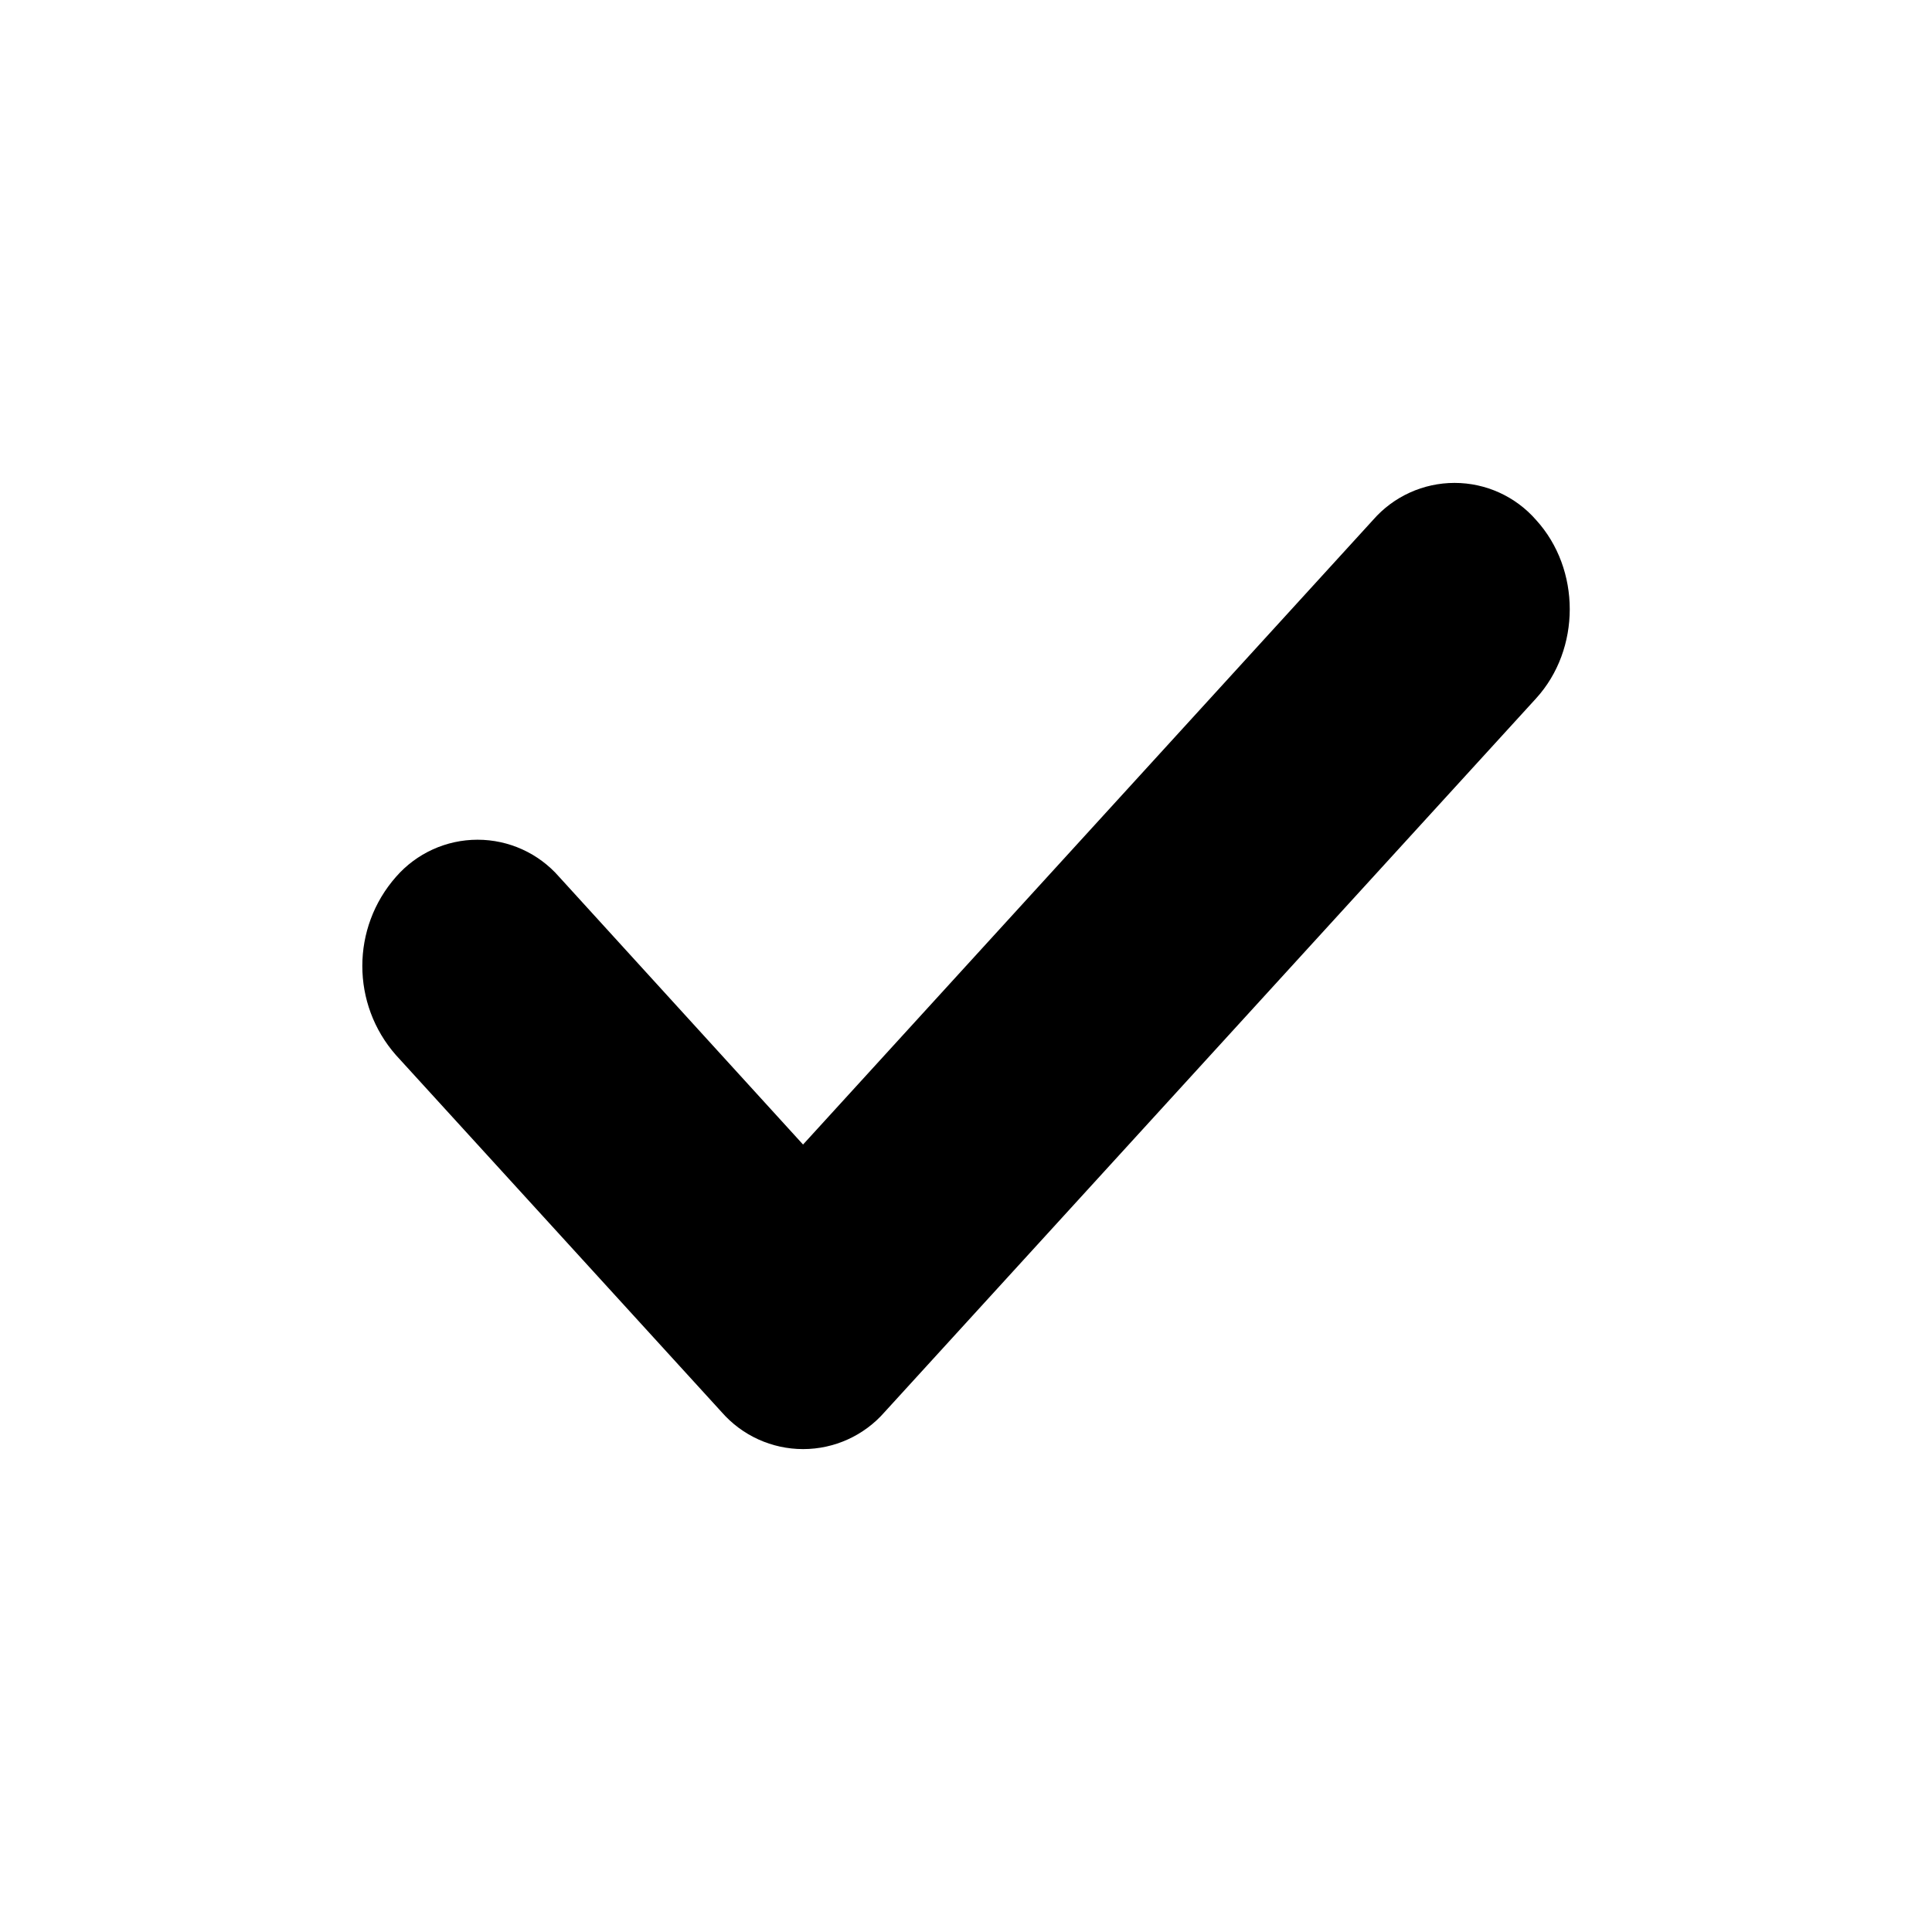
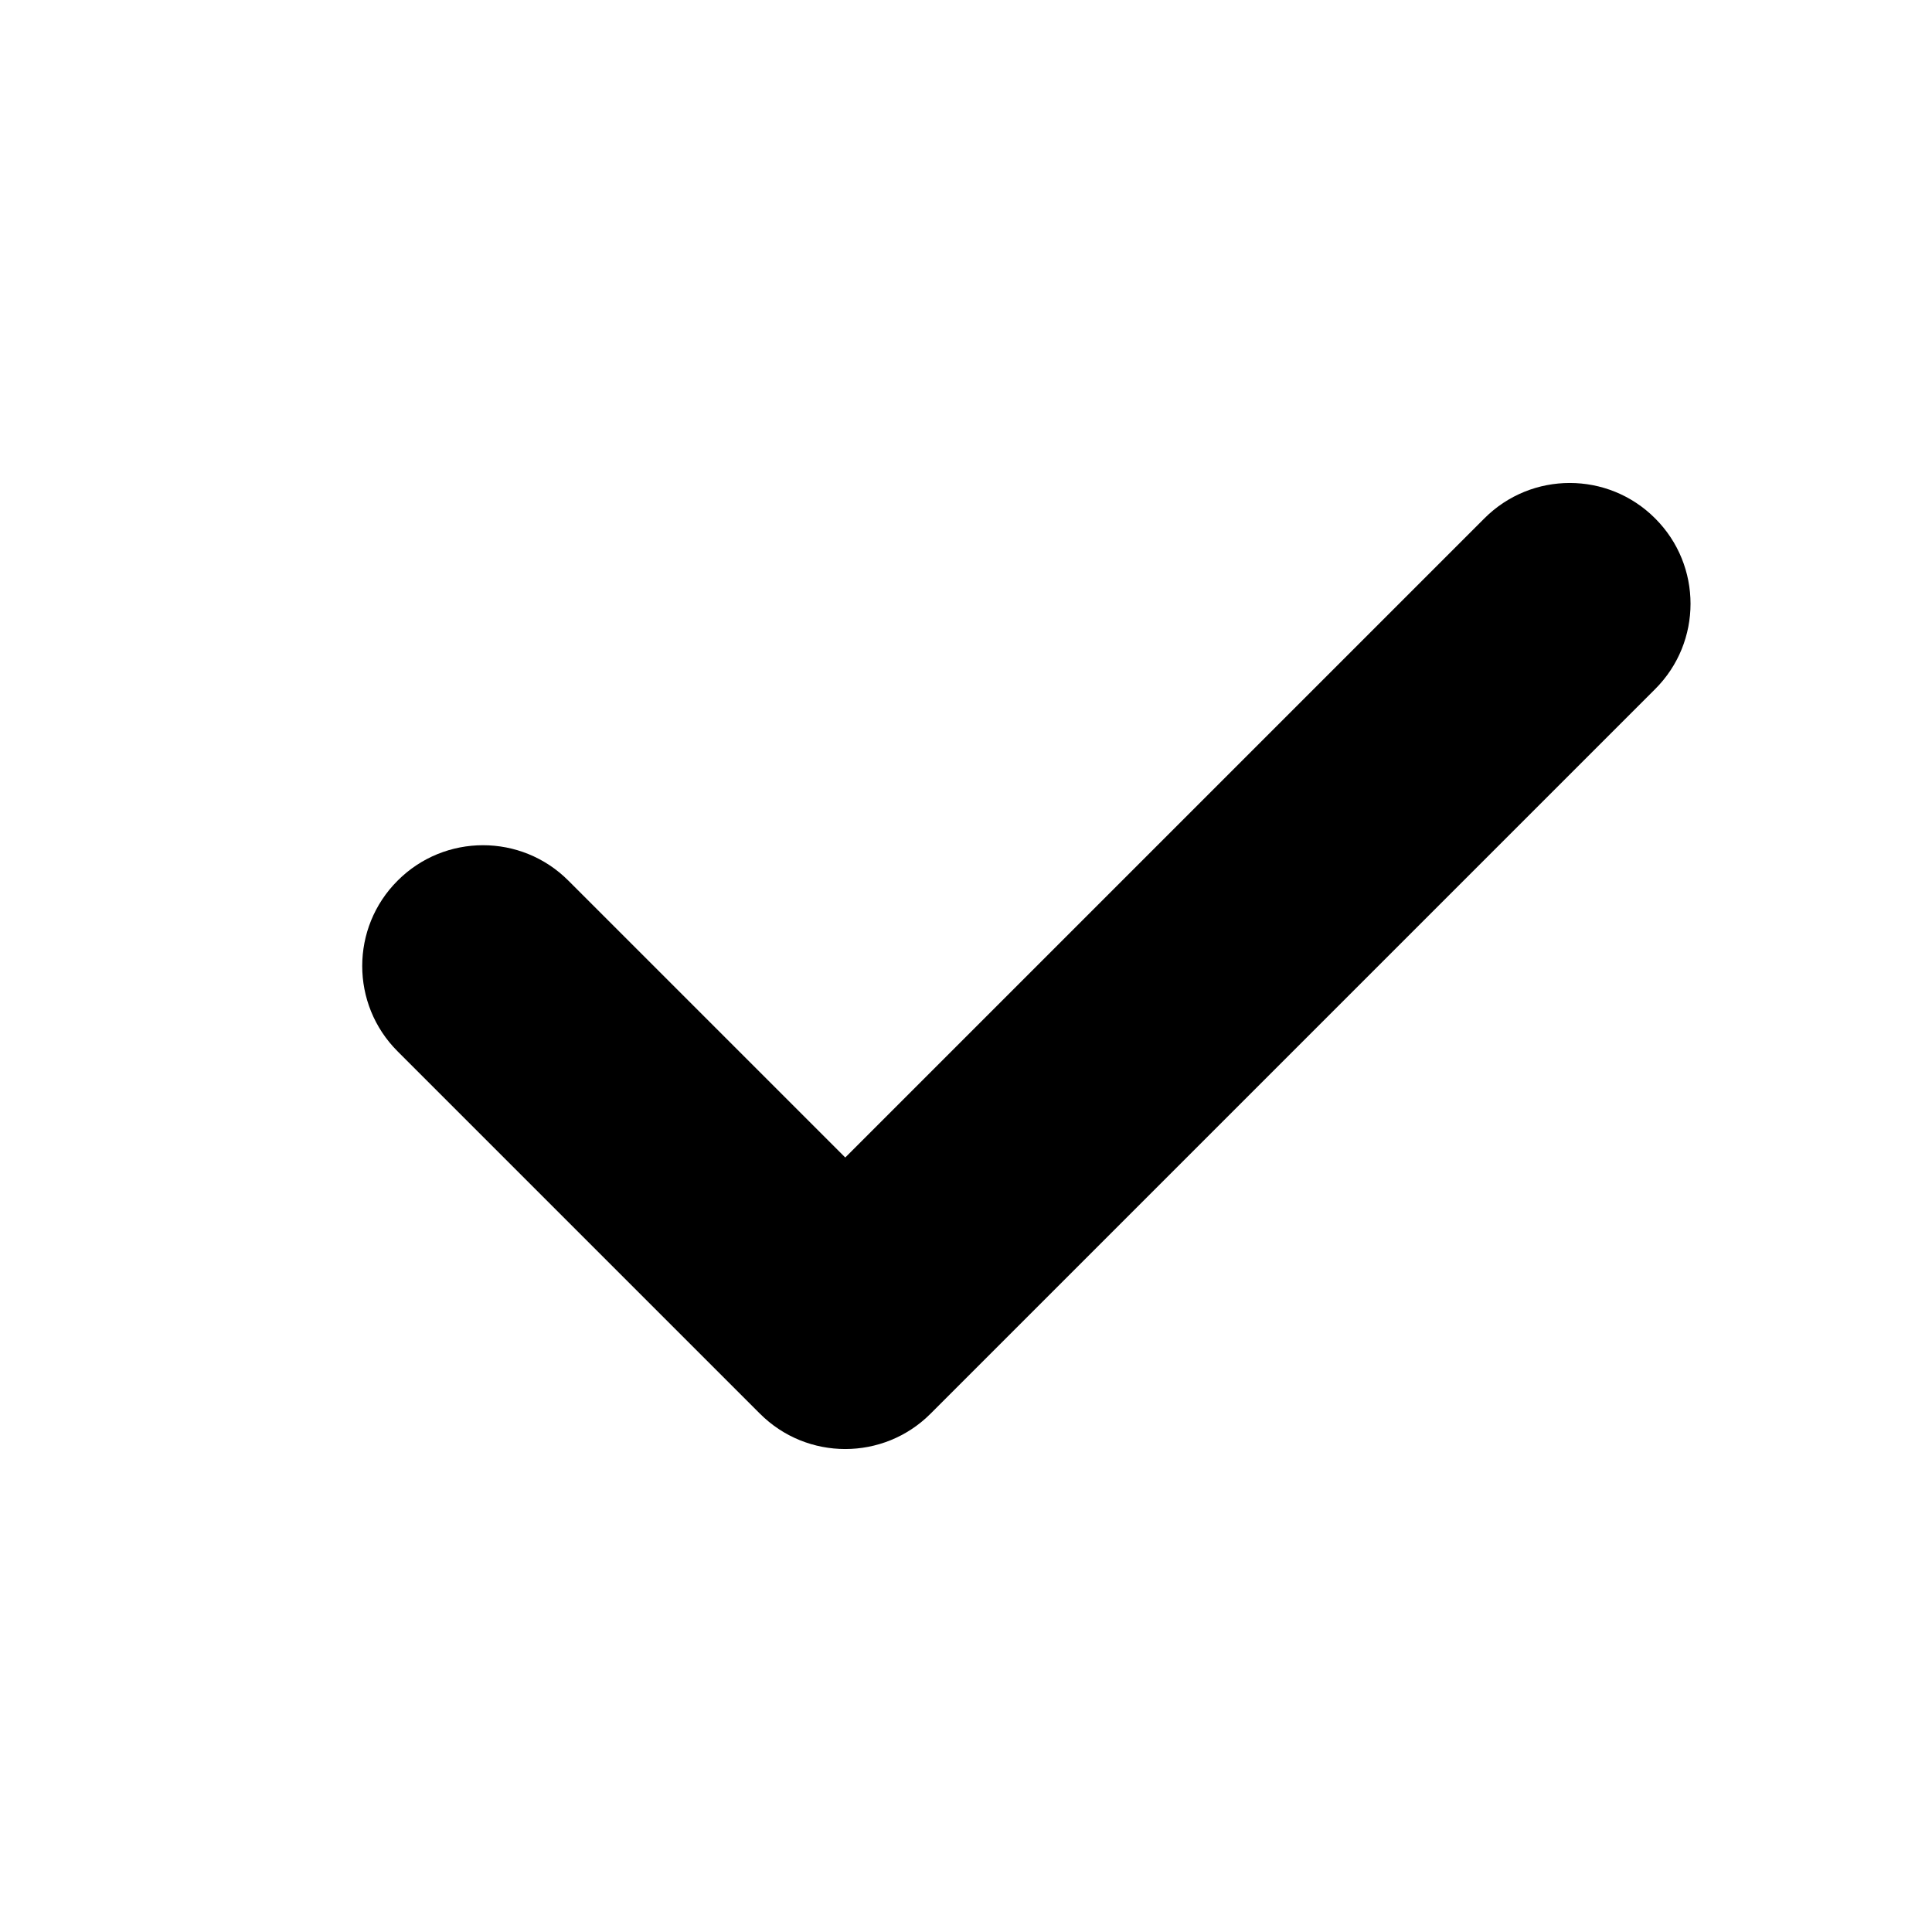
<svg xmlns="http://www.w3.org/2000/svg" width="16" height="16" viewBox="0 0 16 16">
-   <path d="M6.651 9.478l4.72-5.172a.896.896 0 0 1 1.35 0c.372.408.372 1.07 0 1.478l-5.395 5.91a.896.896 0 0 1-1.35 0L3.28 8.739a1.117 1.117 0 0 1 0-1.478.896.896 0 0 1 1.35 0L6.65 9.478z" id="a" />
+   <path fill="#000000" fill-rule="evenodd" d="M13.707,4.293 C14.098,4.683 14.098,5.317 13.707,5.707 L7.707,11.707 C7.317,12.098 6.683,12.098 6.293,11.707 L3.293,8.707 C2.902,8.317 2.902,7.683 3.293,7.293 C3.683,6.902 4.317,6.902 4.707,7.293 L7,9.586 L12.293,4.293 C12.683,3.902 13.317,3.902 13.707,4.293 Z" />
</svg>
